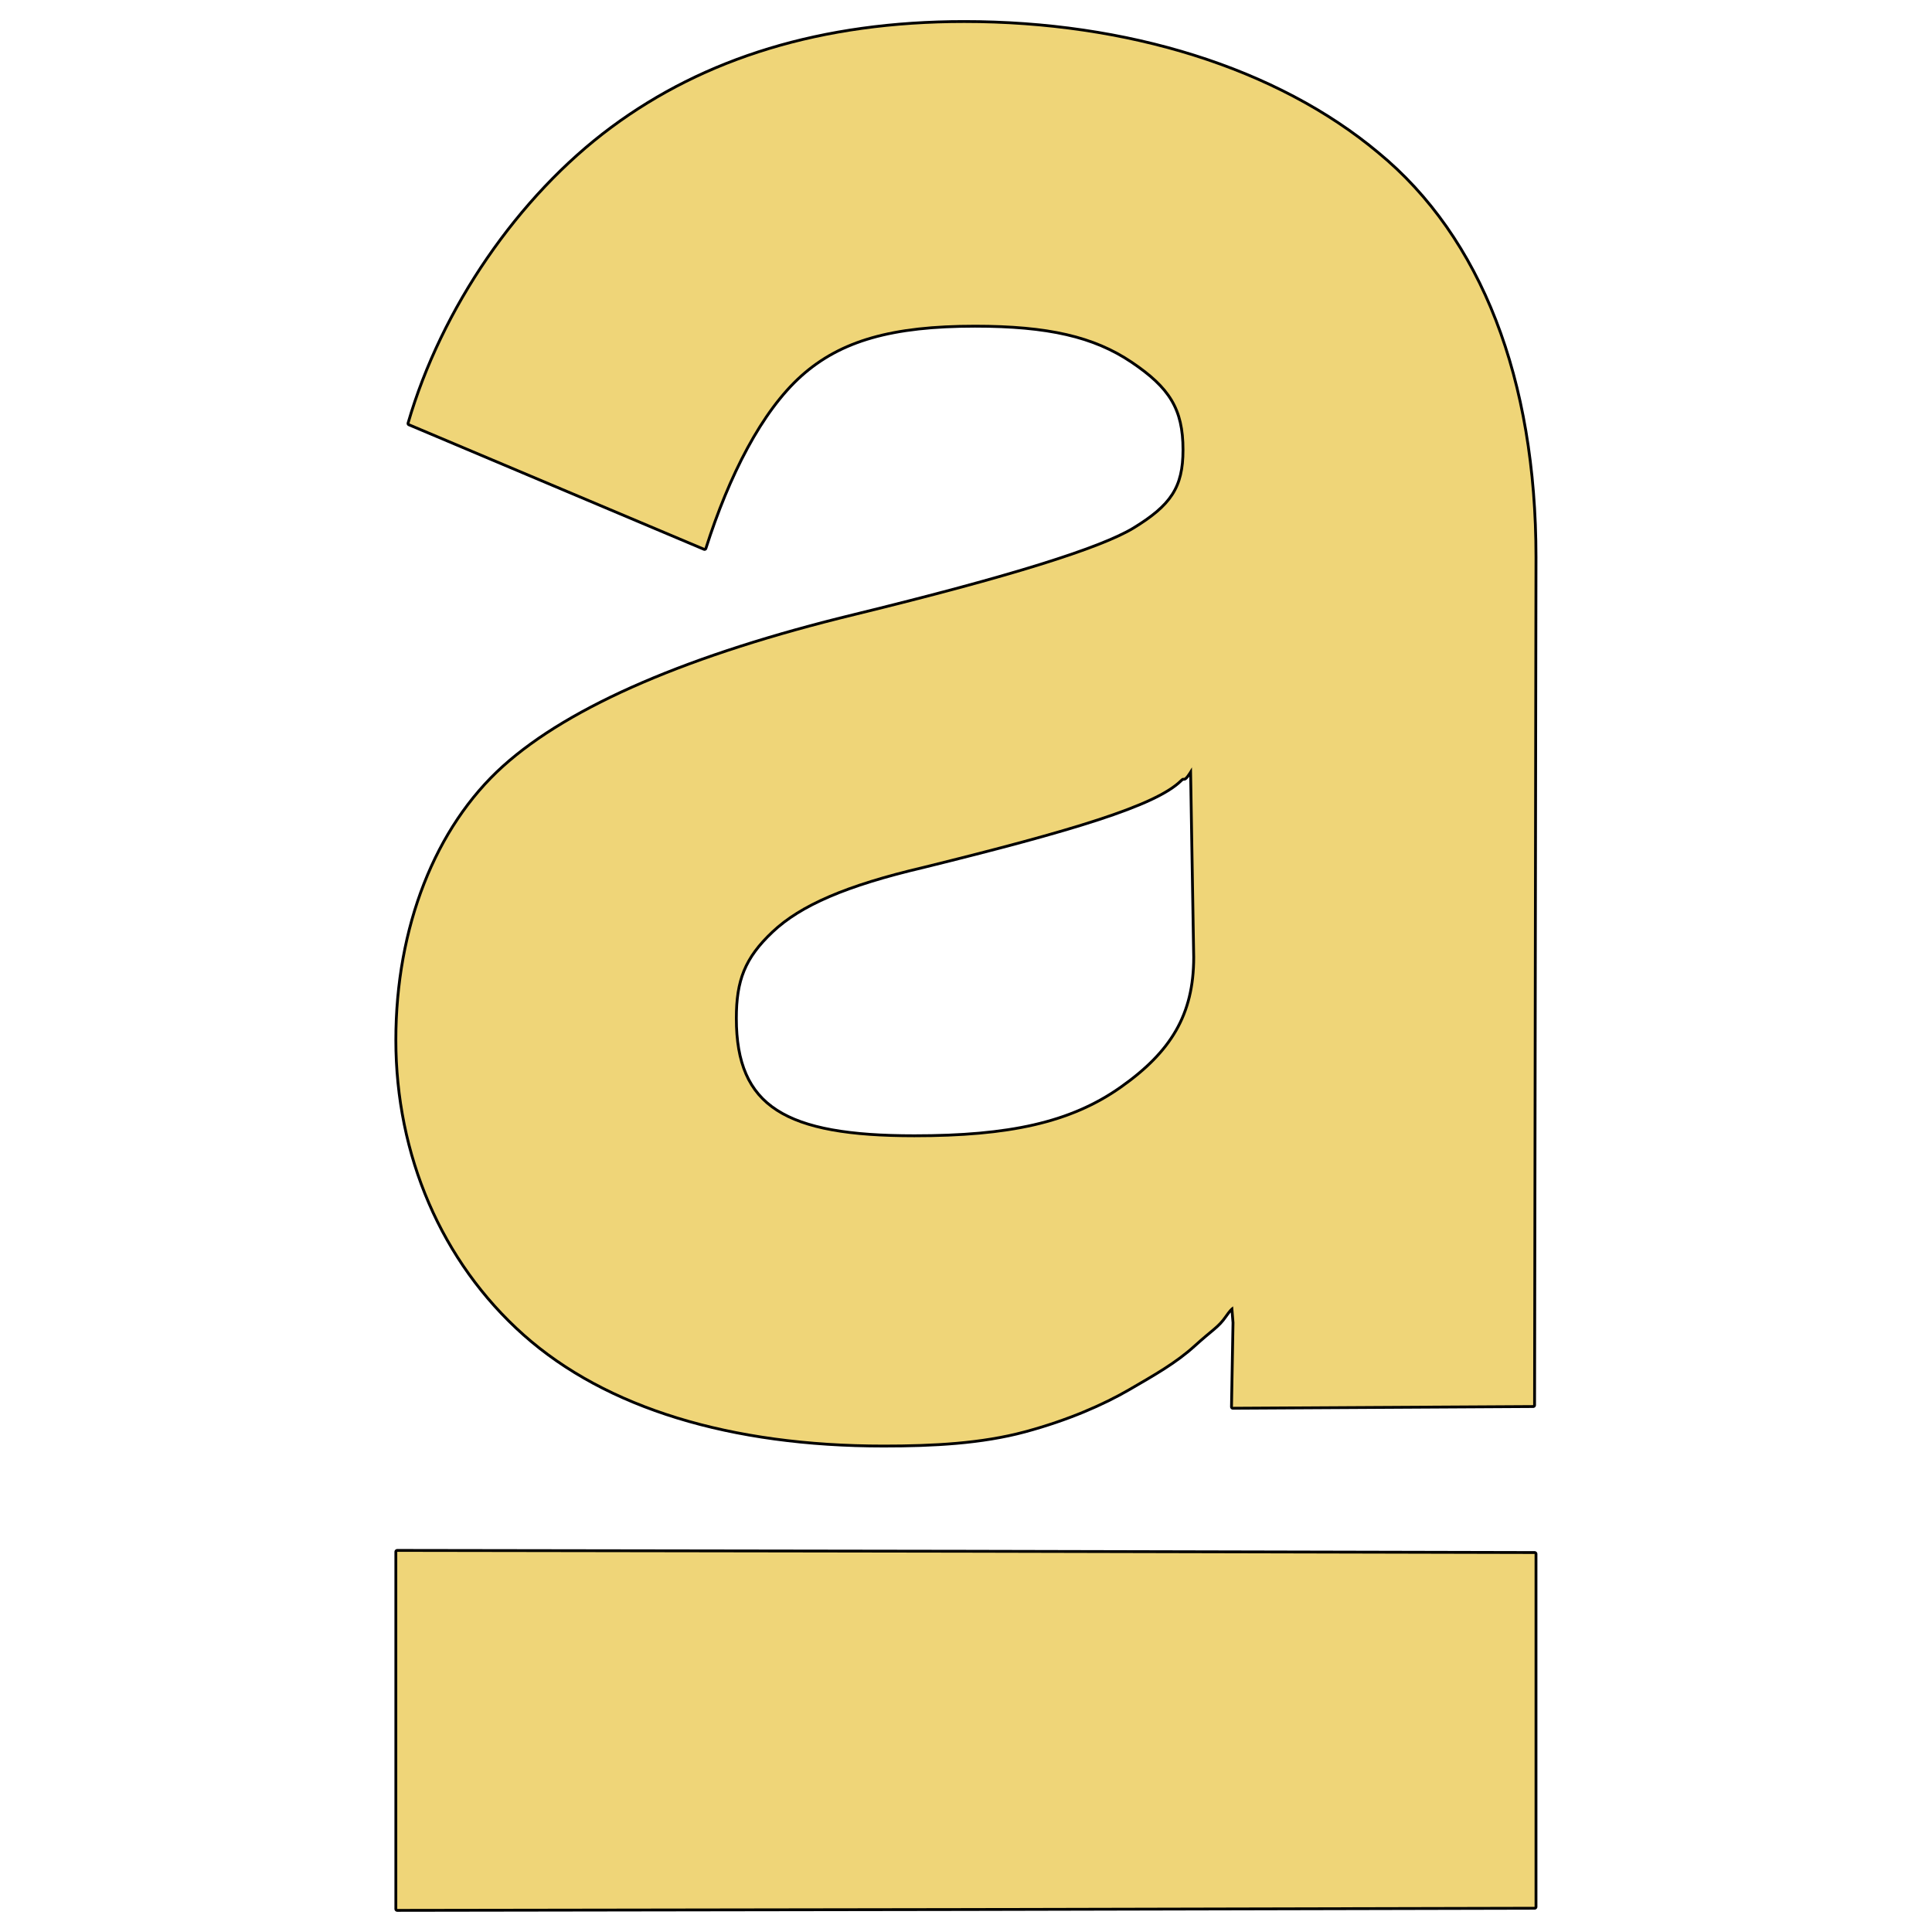
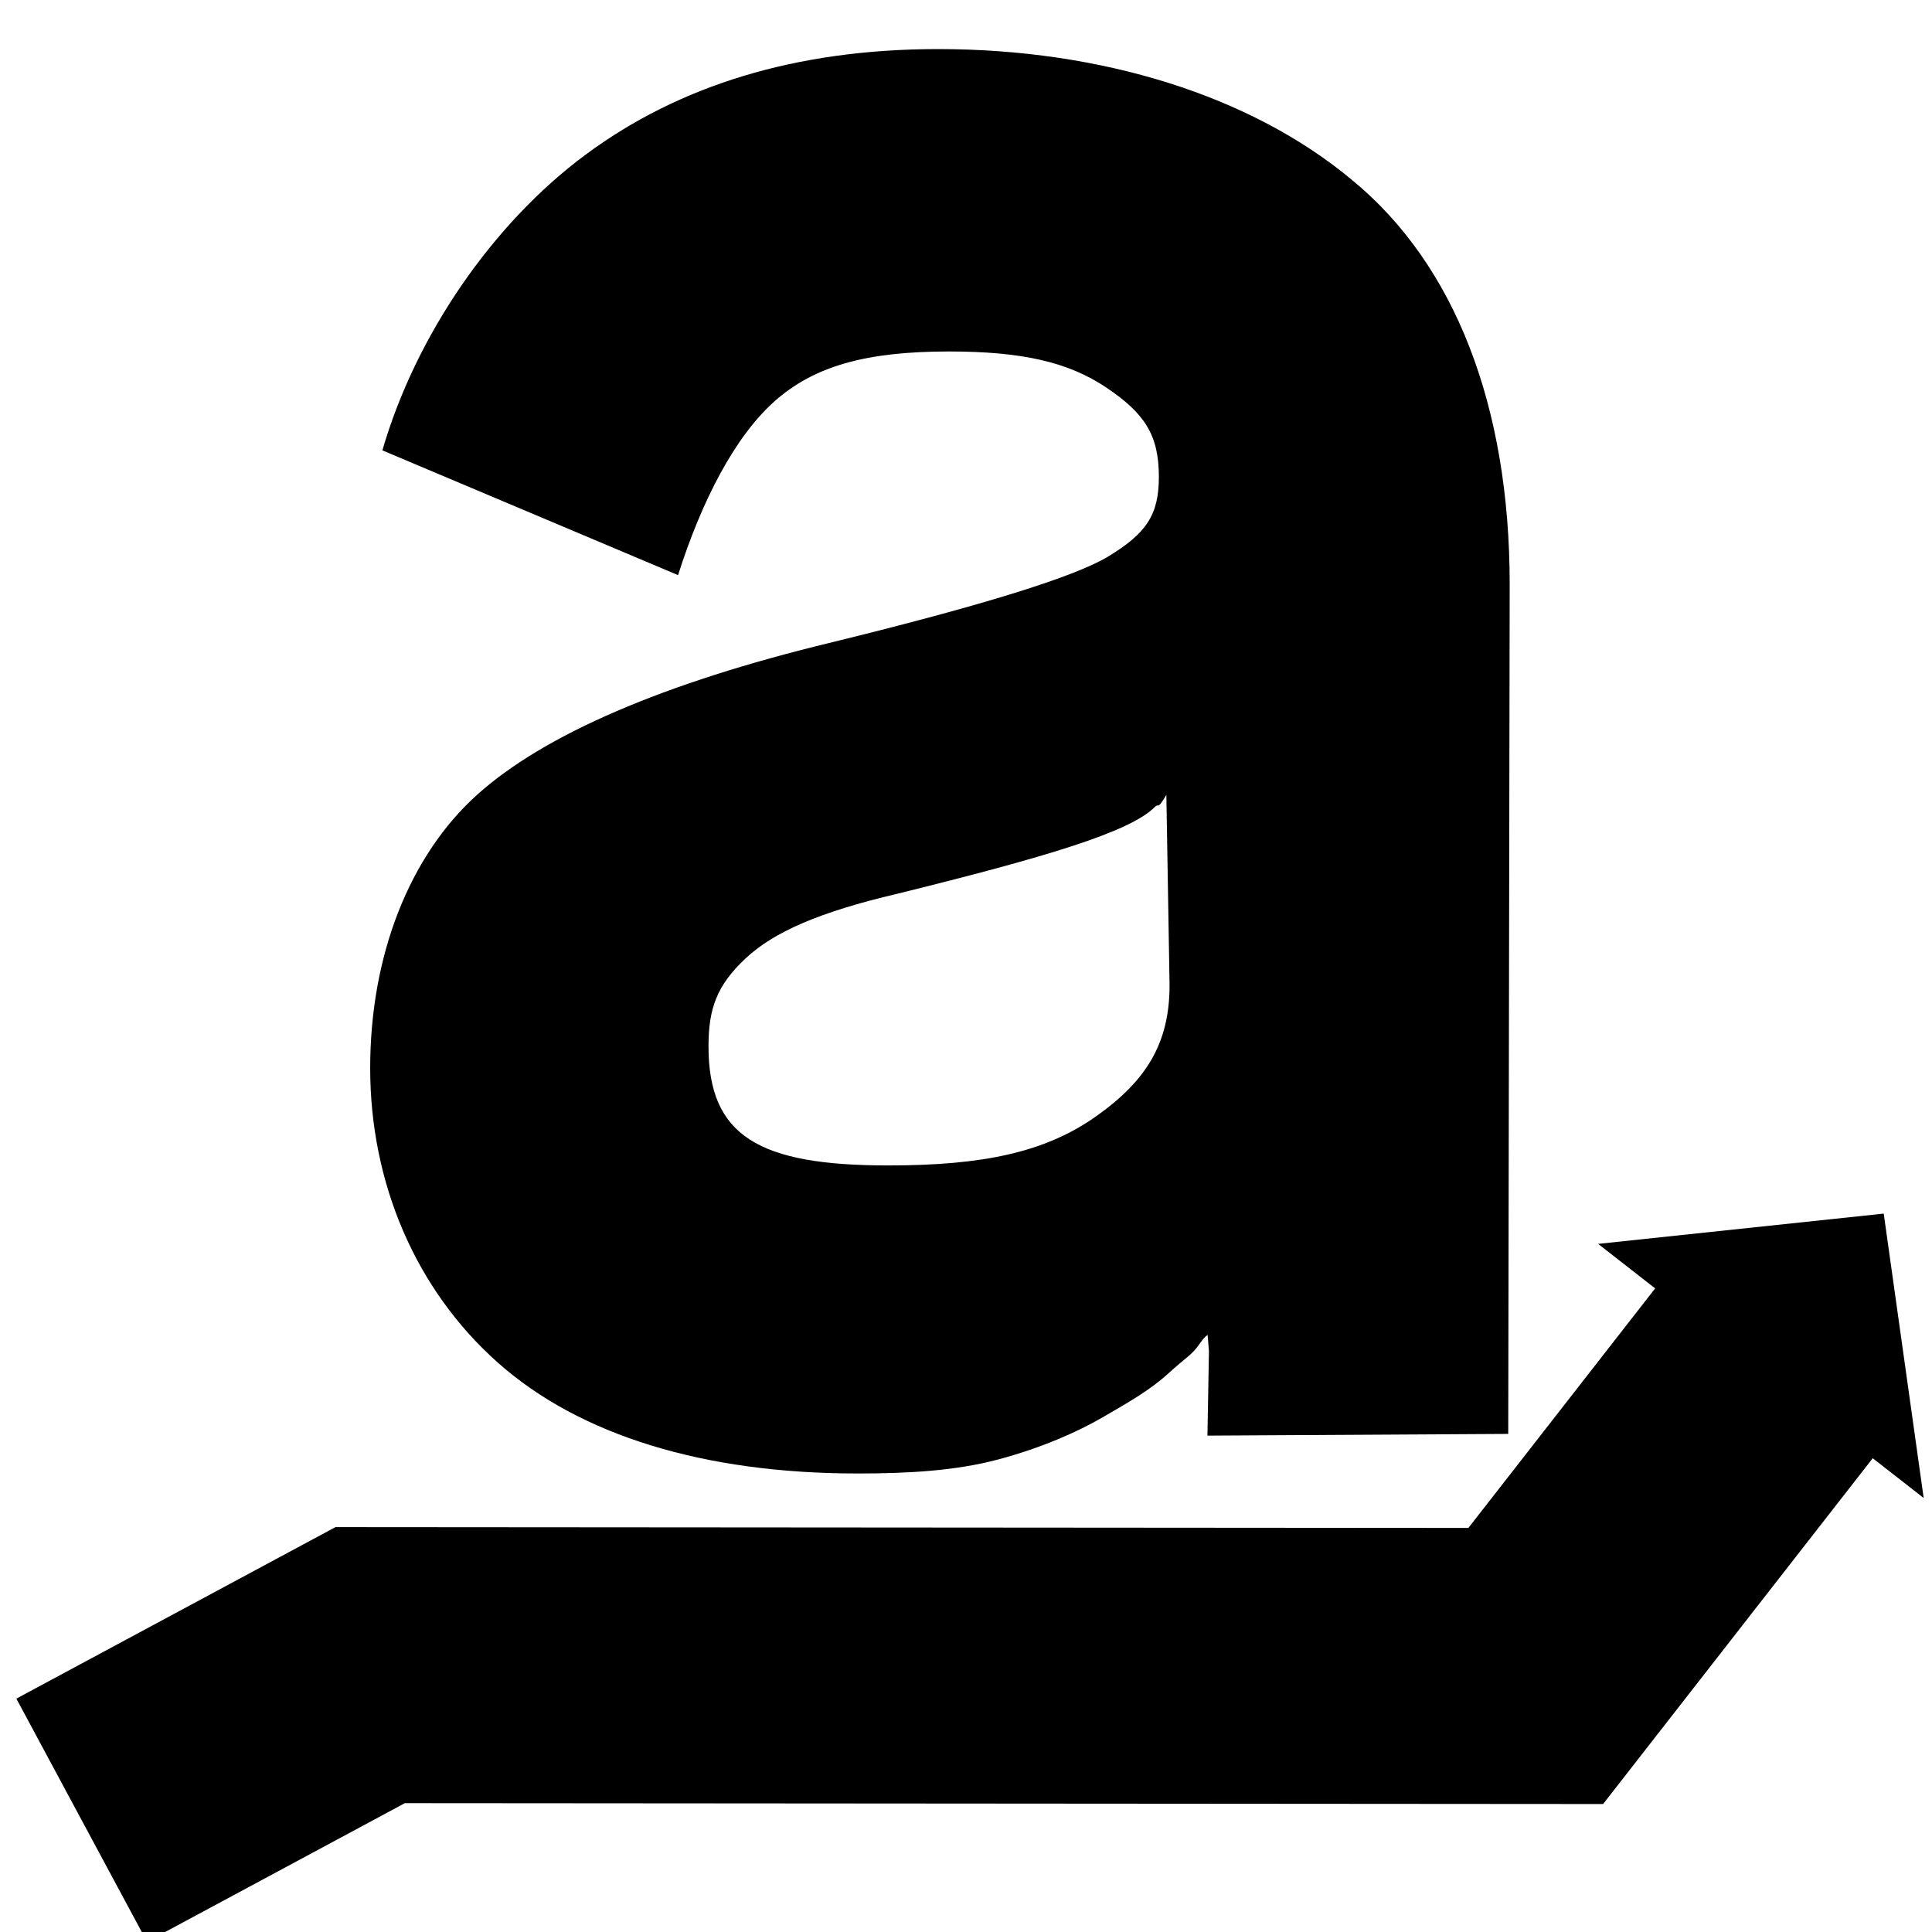
- <svg xmlns="http://www.w3.org/2000/svg" width="100%" height="100%" viewBox="0 0 2630 2630" version="1.1" xml:space="preserve" style="fill-rule:evenodd;clip-rule:evenodd;stroke-linecap:round;stroke-linejoin:round;stroke-miterlimit:2;">
-   <rect id="a--yellow-" x="2.388" y="2.436" width="2625" height="2625" style="fill:none;" />
-   <g id="a--yellow-1">
-     <path d="M540.774,2598.64l-0,-486.172l774.403,1.157l773.825,1.736l0,480.385l-773.825,1.737l-774.403,1.157Z" style="fill:none;stroke:#000;stroke-width:7.68px;" />
-     <path d="M540.774,2598.64l-0,-486.172l774.403,1.157l773.825,1.736l0,480.385l-773.825,1.737l-774.403,1.157Z" style="fill:#efd578;" />
-     <path d="M2087.06,1912.77l-408.712,2.335l2.052,-114.654l-1.829,-22.686c-0,2.257 -1.091,-1.506 -11.25,13.17c-10.16,14.675 -17.601,17.39 -42.436,39.967c-24.835,22.577 -53.557,38.826 -88.552,59.146c-34.995,20.319 -82.879,41.452 -141.579,57.256c-58.701,15.804 -124.105,19.263 -191.837,19.263c-207.711,-0 -377.034,-51.365 -488.791,-150.704c-111.758,-99.34 -173.348,-244.281 -173.348,-400.064c-0,-153.526 53.607,-288.814 145.044,-371.221c91.438,-82.407 255.225,-152.298 478.74,-206.484c212.226,-51.927 333.637,-90.21 378.791,-117.303c51.928,-31.608 68.99,-56.481 68.99,-108.409c0,-56.443 -18.954,-85.937 -70.881,-120.932c-51.928,-34.994 -114.854,-49.35 -214.194,-49.35c-112.886,0 -183.6,19.774 -237.786,68.315c-54.185,48.541 -98.793,136.204 -130.401,235.544l-401.723,-169.526c45.155,-155.783 149.528,-307.965 275.961,-401.661c126.432,-93.695 285.084,-143.543 479.248,-143.543c221.257,0 424.797,62.947 562.519,178.091c139.979,115.144 213.92,307.715 213.92,549.292l-1.946,1154.16Zm-830.039,-733.876c-106.114,24.835 -168.127,52.018 -206.509,88.142c-38.381,36.123 -50.063,67.235 -50.063,119.163c0,121.917 68.098,161.828 244.201,161.828c128.69,0 213.034,-17.835 281.895,-66.376c68.86,-48.541 100.354,-99.611 100.354,-178.631l-4.347,-258.442c-13.547,22.577 -9.176,9.884 -15.949,16.657c-33.866,33.866 -148.645,67.989 -349.582,117.659Z" style="fill:none;fill-rule:nonzero;stroke:#000;stroke-width:7.68px;" />
-     <path d="M2087.06,1912.77l-408.712,2.335l2.052,-114.654l-1.829,-22.686c-0,2.257 -1.091,-1.506 -11.25,13.17c-10.16,14.675 -17.601,17.39 -42.436,39.967c-24.835,22.577 -53.557,38.826 -88.552,59.146c-34.995,20.319 -82.879,41.452 -141.579,57.256c-58.701,15.804 -124.105,19.263 -191.837,19.263c-207.711,-0 -377.034,-51.365 -488.791,-150.704c-111.758,-99.34 -173.348,-244.281 -173.348,-400.064c-0,-153.526 53.607,-288.814 145.044,-371.221c91.438,-82.407 255.225,-152.298 478.74,-206.484c212.226,-51.927 333.637,-90.21 378.791,-117.303c51.928,-31.608 68.99,-56.481 68.99,-108.409c0,-56.443 -18.954,-85.937 -70.881,-120.932c-51.928,-34.994 -114.854,-49.35 -214.194,-49.35c-112.886,0 -183.6,19.774 -237.786,68.315c-54.185,48.541 -98.793,136.204 -130.401,235.544l-401.723,-169.526c45.155,-155.783 149.528,-307.965 275.961,-401.661c126.432,-93.695 285.084,-143.543 479.248,-143.543c221.257,0 424.797,62.947 562.519,178.091c139.979,115.144 213.92,307.715 213.92,549.292l-1.946,1154.16Zm-830.039,-733.876c-106.114,24.835 -168.127,52.018 -206.509,88.142c-38.381,36.123 -50.063,67.235 -50.063,119.163c0,121.917 68.098,161.828 244.201,161.828c128.69,0 213.034,-17.835 281.895,-66.376c68.86,-48.541 100.354,-99.611 100.354,-178.631l-4.347,-258.442c-13.547,22.577 -9.176,9.884 -15.949,16.657c-33.866,33.866 -148.645,67.989 -349.582,117.659Z" style="fill:#efd578;fill-rule:nonzero;" />
+ <svg xmlns="http://www.w3.org/2000/svg" width="100%" height="100%" viewBox="0 0 630 630" version="1.1" xml:space="preserve" style="fill-rule:evenodd;clip-rule:evenodd;stroke-linecap:square;stroke-miterlimit:2;">
+   <g transform="matrix(1,0,0,1,-2731.598,-3378.763)">
+     <g id="a--app-" transform="matrix(0.542169,0,0,0.892351,2731.598,3378.763)">
+       <rect x="0" y="0" width="1162" height="706" style="fill:none;" />
+       <clipPath id="_clip1">
+         <rect x="0" y="0" width="1162" height="706" />
+       </clipPath>
+       <g clip-path="url(#_clip1)">
+         <g id="a" transform="matrix(1.721095,0,0,1.045691,223.4786,-15.55284)">
+           <g transform="matrix(0.844773,0.659419,-0.659419,0.844773,85.29407,-4825.512)">
+             <path d="M3348.663,3617.914L3416,3683L3281.326,3683L3348.663,3617.914Z" />
+           </g>
+           <g transform="matrix(1.071669,0,0,1.071669,-3058.427,-3584.61)">
+             <path d="M2799,3931L2853.441,3901.742L3233.515,3902.019L3282.456,3839.25" style="fill:none;stroke:black;stroke-width:90px;" />
+           </g>
+           <g transform="matrix(8.759548,0,0,8.759548,-7072.224,-4886.033)">
+             <path d="M852.72,616.698L840.72,616.766L840.78,613.4L840.726,612.734C840.726,612.8 840.694,612.689 840.396,613.12C840.098,613.551 839.879,613.631 839.15,614.294C838.421,614.957 837.577,615.434 836.55,616.03C835.522,616.627 834.116,617.248 832.393,617.712C830.669,618.176 828.749,618.277 826.76,618.277C820.661,618.277 815.689,616.769 812.408,613.852C809.126,610.935 807.318,606.68 807.318,602.105C807.318,597.598 808.892,593.625 811.577,591.206C814.262,588.786 819.071,586.734 825.634,585.143C831.865,583.618 835.43,582.494 836.756,581.698C838.281,580.77 838.782,580.04 838.782,578.515C838.782,576.858 838.225,575.992 836.7,574.964C835.176,573.937 833.328,573.515 830.411,573.515C827.097,573.515 825.02,574.096 823.429,575.521C821.838,576.947 820.528,579.521 819.6,582.437L807.805,577.46C809.131,572.886 812.195,568.417 815.908,565.666C819.62,562.915 824.278,561.451 829.98,561.451C836.476,561.451 842.453,563.3 846.496,566.68C850.607,570.061 852.778,575.716 852.778,582.809L852.72,616.698ZM828.349,595.149C825.233,595.879 823.412,596.677 822.285,597.737C821.158,598.798 820.815,599.712 820.815,601.236C820.815,604.816 822.815,605.988 827.985,605.988C831.764,605.988 834.241,605.464 836.262,604.039C838.284,602.614 839.209,601.114 839.209,598.794L839.081,591.206C838.684,591.868 838.812,591.496 838.613,591.695C837.619,592.689 834.249,593.691 828.349,595.149Z" style="fill-rule:nonzero;" />
+           </g>
+         </g>
+       </g>
+     </g>
  </g>
</svg>
